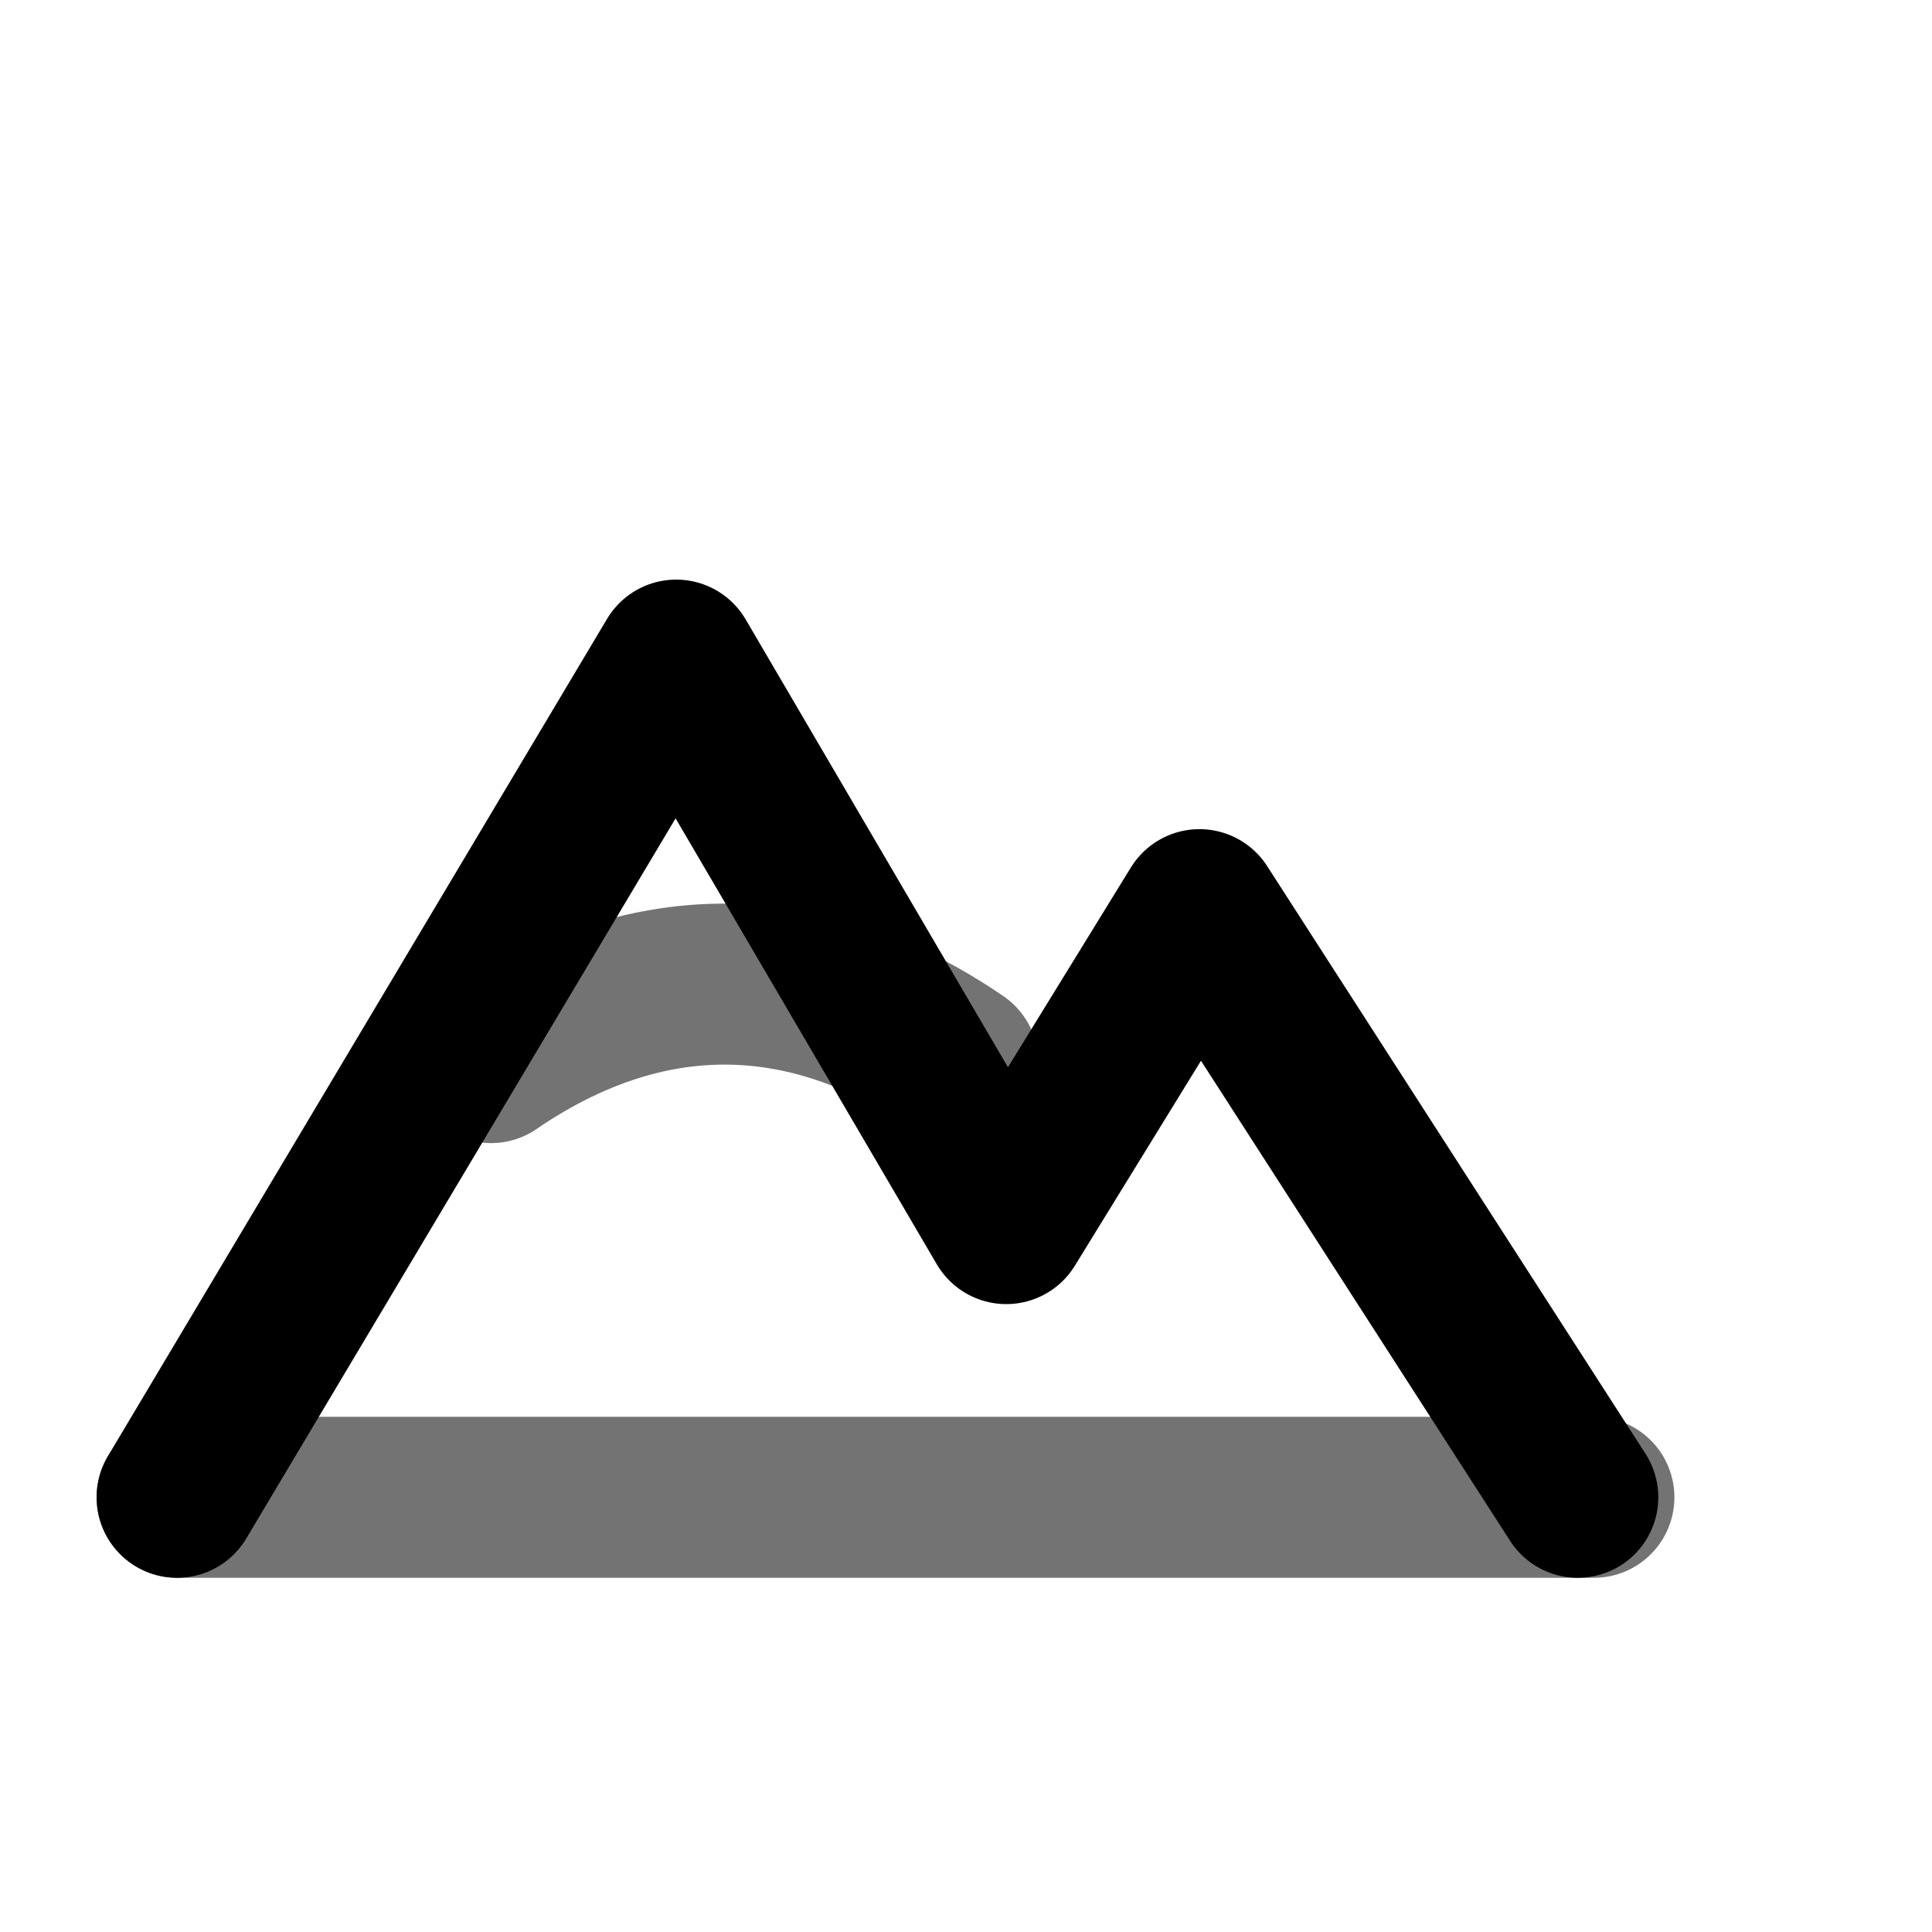
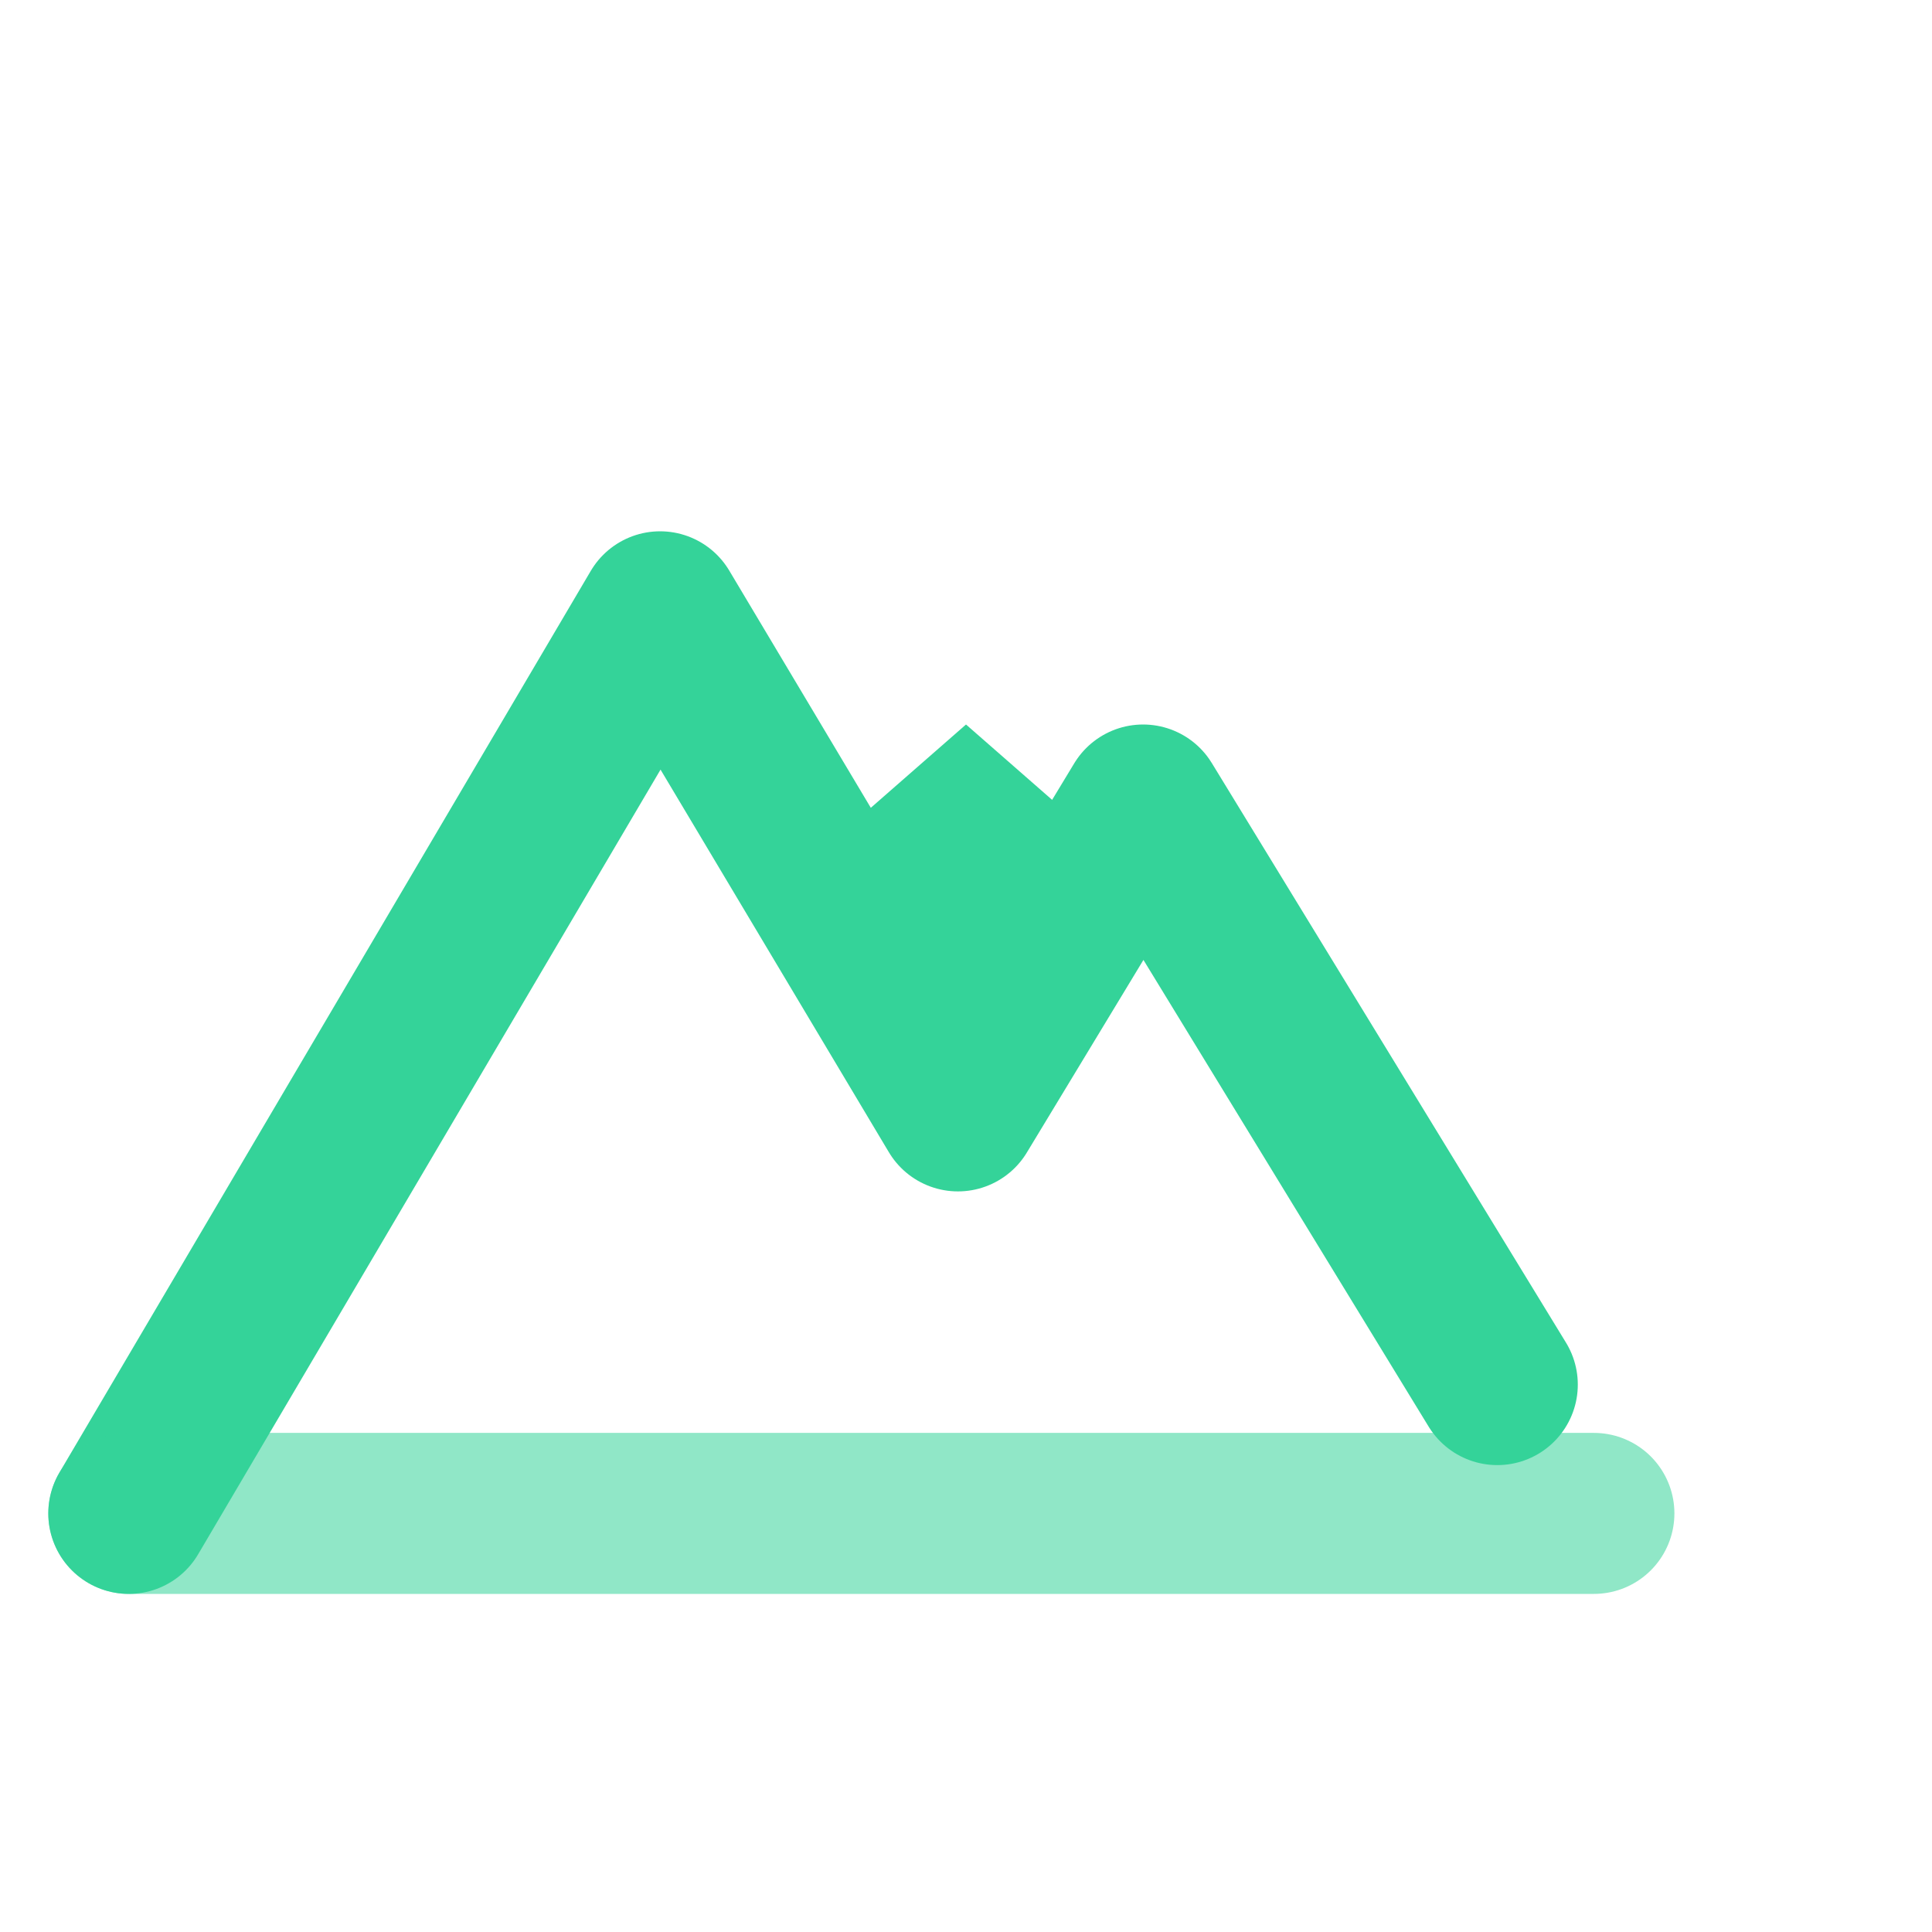
<svg xmlns="http://www.w3.org/2000/svg" viewBox="0 0 24 24" fill="none" role="img" aria-label="HIKING">
-   <path d="M2.2 18.6 8.4 8.2l4.1 7 2.4-3.9 4.7 7.3" stroke="currentColor" stroke-width="2" stroke-linecap="round" stroke-linejoin="round" />
-   <path d="M2.2 18.6h17.6" stroke="currentColor" stroke-width="2" stroke-linecap="round" opacity="0.55" />
-   <path d="M6.1 13.2c1.9-1.3 3.9-1.3 5.8 0" stroke="currentColor" stroke-width="2" stroke-linecap="round" opacity="0.55" />
+   <path d="M1.6 18.8 8.2 7.6l3.7 6.2 2.3-3.8 4.4 7.2" stroke="#34D399" stroke-width="2" stroke-linecap="round" stroke-linejoin="round" />
+   <path d="M1.6 18.8h18.2" stroke="#34D399" stroke-width="2" stroke-linecap="round" opacity="0.55" />
+   <path d="M9.6 11.1 12 9l2.4 2.1-2.4 2.1Z" fill="#34D399" />
</svg>
